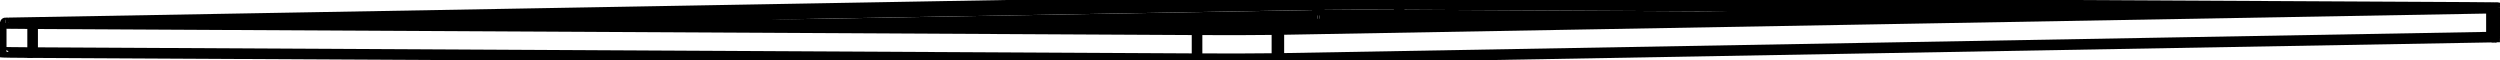
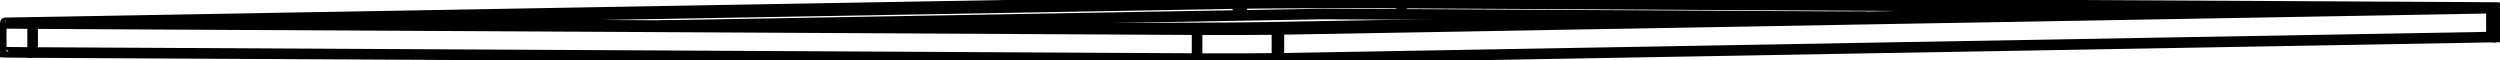
- <svg xmlns="http://www.w3.org/2000/svg" version="1.1" viewBox="-1036.648 -24.876 2073.295 49.752" fill="none" stroke="black" stroke-width="0.6%" vector-effect="non-scaling-stroke">
-   <path d="M -830.021 -5.4 L -830.021 -5.345" />
-   <path d="M -830.021 -5.4 L -127.711 -1.716 A 100 0.962 180 0 0 4.785 -2.048 L 7.965 -2.1 L 869.923 -17.294 L 875.233 -17.404 A 100 0.962 180 0 0 882.135 -17.755 A 100 0.962 180 0 0 830.021 -18.599 L 127.711 -22.282 A 100 0.962 180 0 0 -4.785 -21.951 L -7.965 -21.899 L -869.923 -6.705 L -875.233 -6.595 A 100 0.962 180 0 0 -882.135 -6.244 A 100 0.962 180 0 0 -830.021 -5.4 Z" />
-   <path d="M -127.711 -1.662 L -127.711 -1.716" />
-   <path d="M 4.785 -1.954 L 4.785 -2.048" />
-   <path d="M 7.965 -2.002 L 7.965 -2.1" />
-   <path d="M 869.923 -17.194 L 869.923 -17.294" />
-   <path d="M 875.233 -17.287 L 875.233 -17.404" />
-   <path d="M -760.846 -6.612 A 50 0.481 180 0 0 -764.297 -6.436 A 50 0.481 180 0 0 -738.24 -6.014 L -123.718 -2.791 A 50 0.481 180 0 0 -57.471 -2.957 L -55.881 -2.983 L 758.191 -17.333 L 760.846 -17.387 A 50 0.481 180 0 0 764.297 -17.563 A 50 0.481 180 0 0 738.24 -17.985 L 123.718 -21.208 A 50 0.481 180 0 0 57.471 -21.042 L 55.881 -21.016 L -758.191 -6.666 L -760.846 -6.612 Z" />
-   <path d="M -760.846 -6.26 L -760.846 -6.612" />
-   <path d="M -758.191 -6.206 L -758.191 -6.666" />
-   <path d="M 55.881 -12.197 L -396.534 -4.222" />
-   <path d="M 55.881 -12.197 L 55.881 -21.016" />
-   <path d="M 57.471 -12.223 L 55.881 -12.197" />
-   <path d="M 57.471 -12.223 L 57.471 -21.042" />
-   <path d="M 57.471 -12.223 A 50 0.481 360 0 1 123.718 -12.388 L 123.718 -21.208" />
-   <path d="M 396.534 -10.958 L 123.718 -12.388" />
-   <path d="M -1009.591 -5.247 L -1009.591 18.752 L -43.914 23.817 A 50 0.481 180 0 0 22.334 23.651 L 23.924 23.625 L 23.924 -0.374 L 1029.542 -18.1 L 1032.197 -18.155 A 50 0.481 180 0 0 1035.648 -18.33 L 1035.648 5.669" />
-   <path d="M -1009.591 -5.247 L -43.914 -0.182 A 50 0.481 180 0 0 22.334 -0.347 L 23.924 -0.374" />
-   <path d="M -43.914 23.817 L -43.914 -0.182" />
-   <path d="M -1032.197 -5.844 A 50 0.481 180 0 0 -1035.648 -5.669 L -1035.648 18.33 A 50 0.481 180 0 0 -1009.591 18.752" />
-   <path d="M -1035.648 -5.669 A 50 0.481 180 0 0 -1009.591 -5.247" />
-   <path d="M 22.334 23.651 L 22.334 -0.347" />
-   <path d="M 23.924 23.625 L 1029.542 5.899 L 1029.542 -18.1" />
-   <path d="M 1029.542 5.899 L 1032.197 5.844 L 1032.197 -18.155" />
-   <path d="M 1032.197 5.844 A 50 0.481 180 0 0 1035.648 5.669" />
-   <path d="M -1029.542 -5.899 L -1032.197 -5.844" />
-   <path d="M 1035.648 -18.33 A 50 0.481 180 0 0 1009.591 -18.752 L 43.914 -23.817 A 50 0.481 180 0 0 -22.334 -23.651 L -23.924 -23.625 L -1029.542 -5.899" />
-   <path d="M -882.017 -6.291 L -882.017 -6.576 A 100 0.962 180 0 0 -888.918 -6.225 A 100 0.962 180 0 0 -836.805 -5.381 L -125.716 -1.651 A 100 0.962 180 0 0 6.78 -1.983 L 9.96 -2.035 L 876.707 -17.313 L 882.017 -17.423 A 100 0.962 180 0 0 888.918 -17.774 A 100 0.962 180 0 0 836.805 -18.618 L 125.716 -22.348 A 100 0.962 180 0 0 -6.78 -22.016 L -9.96 -21.964 L -876.707 -6.685 L -882.017 -6.576" />
-   <path d="M -876.707 -6.557 L -876.707 -6.685" />
-   <path d="M -9.96 -21.864 L -9.96 -21.964" />
-   <path d="M -6.78 -21.918 L -6.78 -22.016" />
-   <path d="M 125.716 -22.293 L 125.716 -22.348" />
-   <path d="M 836.805 -18.56 L 836.805 -18.618" />
-   <path d="M 738.24 -16.981 L 738.24 -17.985" />
-   <path d="M 882.135 -17.755 L 882.135 -17.426" />
-   <path d="M -882.135 -6.244 L -882.135 -5.877" />
+ <svg xmlns="http://www.w3.org/2000/svg" version="1.1" viewBox="-1036.637 -24.828 2073.275 49.656" fill="none" stroke="black" stroke-width="0.6%" vector-effect="non-scaling-stroke">
+   <path d="M 511.095 -10.873 L 59.857 -13.23 L -489.147 -3.591" />
+   <path d="M -1009.58 -5.274 L -1009.58 18.725 L -43.895 23.77 A 50 0.479 180 0 0 22.353 23.604 L 22.353 -0.394 L 23.943 -0.42 L 1029.532 -18.076 L 1032.187 -18.13 A 50 0.479 180 0 0 1035.637 -18.305 L 1035.637 5.694" />
+   <path d="M -1009.58 -5.274 L -43.895 -0.229 A 50 0.479 180 0 0 22.353 -0.394" />
+   <path d="M -43.895 23.77 L -43.895 -0.229" />
+   <path d="M -1032.187 -5.869 A 50 0.479 180 0 0 -1035.637 -5.694 A 50 0.479 180 0 0 -1009.58 -5.274" />
+   <path d="M -1035.637 18.305 A 50 0.479 180 0 0 -1009.58 18.725" />
+   <path d="M 22.353 23.604 L 23.943 23.579 L 23.943 -0.42" />
+   <path d="M 23.943 23.579 L 1029.532 5.923 L 1029.532 -18.076" />
+   <path d="M 1029.532 5.923 L 1032.187 5.869 L 1032.187 -18.13" />
+   <path d="M 1032.187 5.869 A 50 0.479 180 0 0 1035.637 5.694" />
+   <path d="M -1029.532 -5.923 L -1032.187 -5.869" />
+   <path d="M 1035.637 -18.305 A 50 0.479 180 0 0 1009.58 -18.725 L 43.895 -23.77 A 50 0.479 180 0 0 -22.353 -23.604 L -23.943 -23.579 L -1029.532 -5.923" />
+   <path d="M -882.008 -5.899 L -882.008 -6.598 A 100 0.958 180 0 0 -888.909 -6.248 A 100 0.958 180 0 0 -836.794 -5.407 L -125.699 -1.693 A 100 0.958 180 0 0 6.796 -2.023 L 9.976 -2.075 L 876.698 -17.292 L 882.008 -17.401 A 100 0.958 180 0 0 888.909 -17.751 A 100 0.958 180 0 0 836.794 -18.591 L 125.699 -22.306 A 100 0.958 180 0 0 -6.796 -21.976 L -9.976 -21.924 L -876.698 -6.707 L -882.008 -6.598" />
+   <path d="M -876.698 -5.79 L -876.698 -6.707" />
+   <path d="M -9.976 -12.004 L -9.976 -21.924" />
+   <path d="M -6.796 -12.06 L -6.796 -21.976" />
+   <path d="M 125.699 -12.886 L 125.699 -22.306" />
+   <path d="M 836.794 -16.592 L 836.794 -18.591" />
+   <path d="M -1035.637 -5.694 L -1035.637 18.305" />
</svg>
